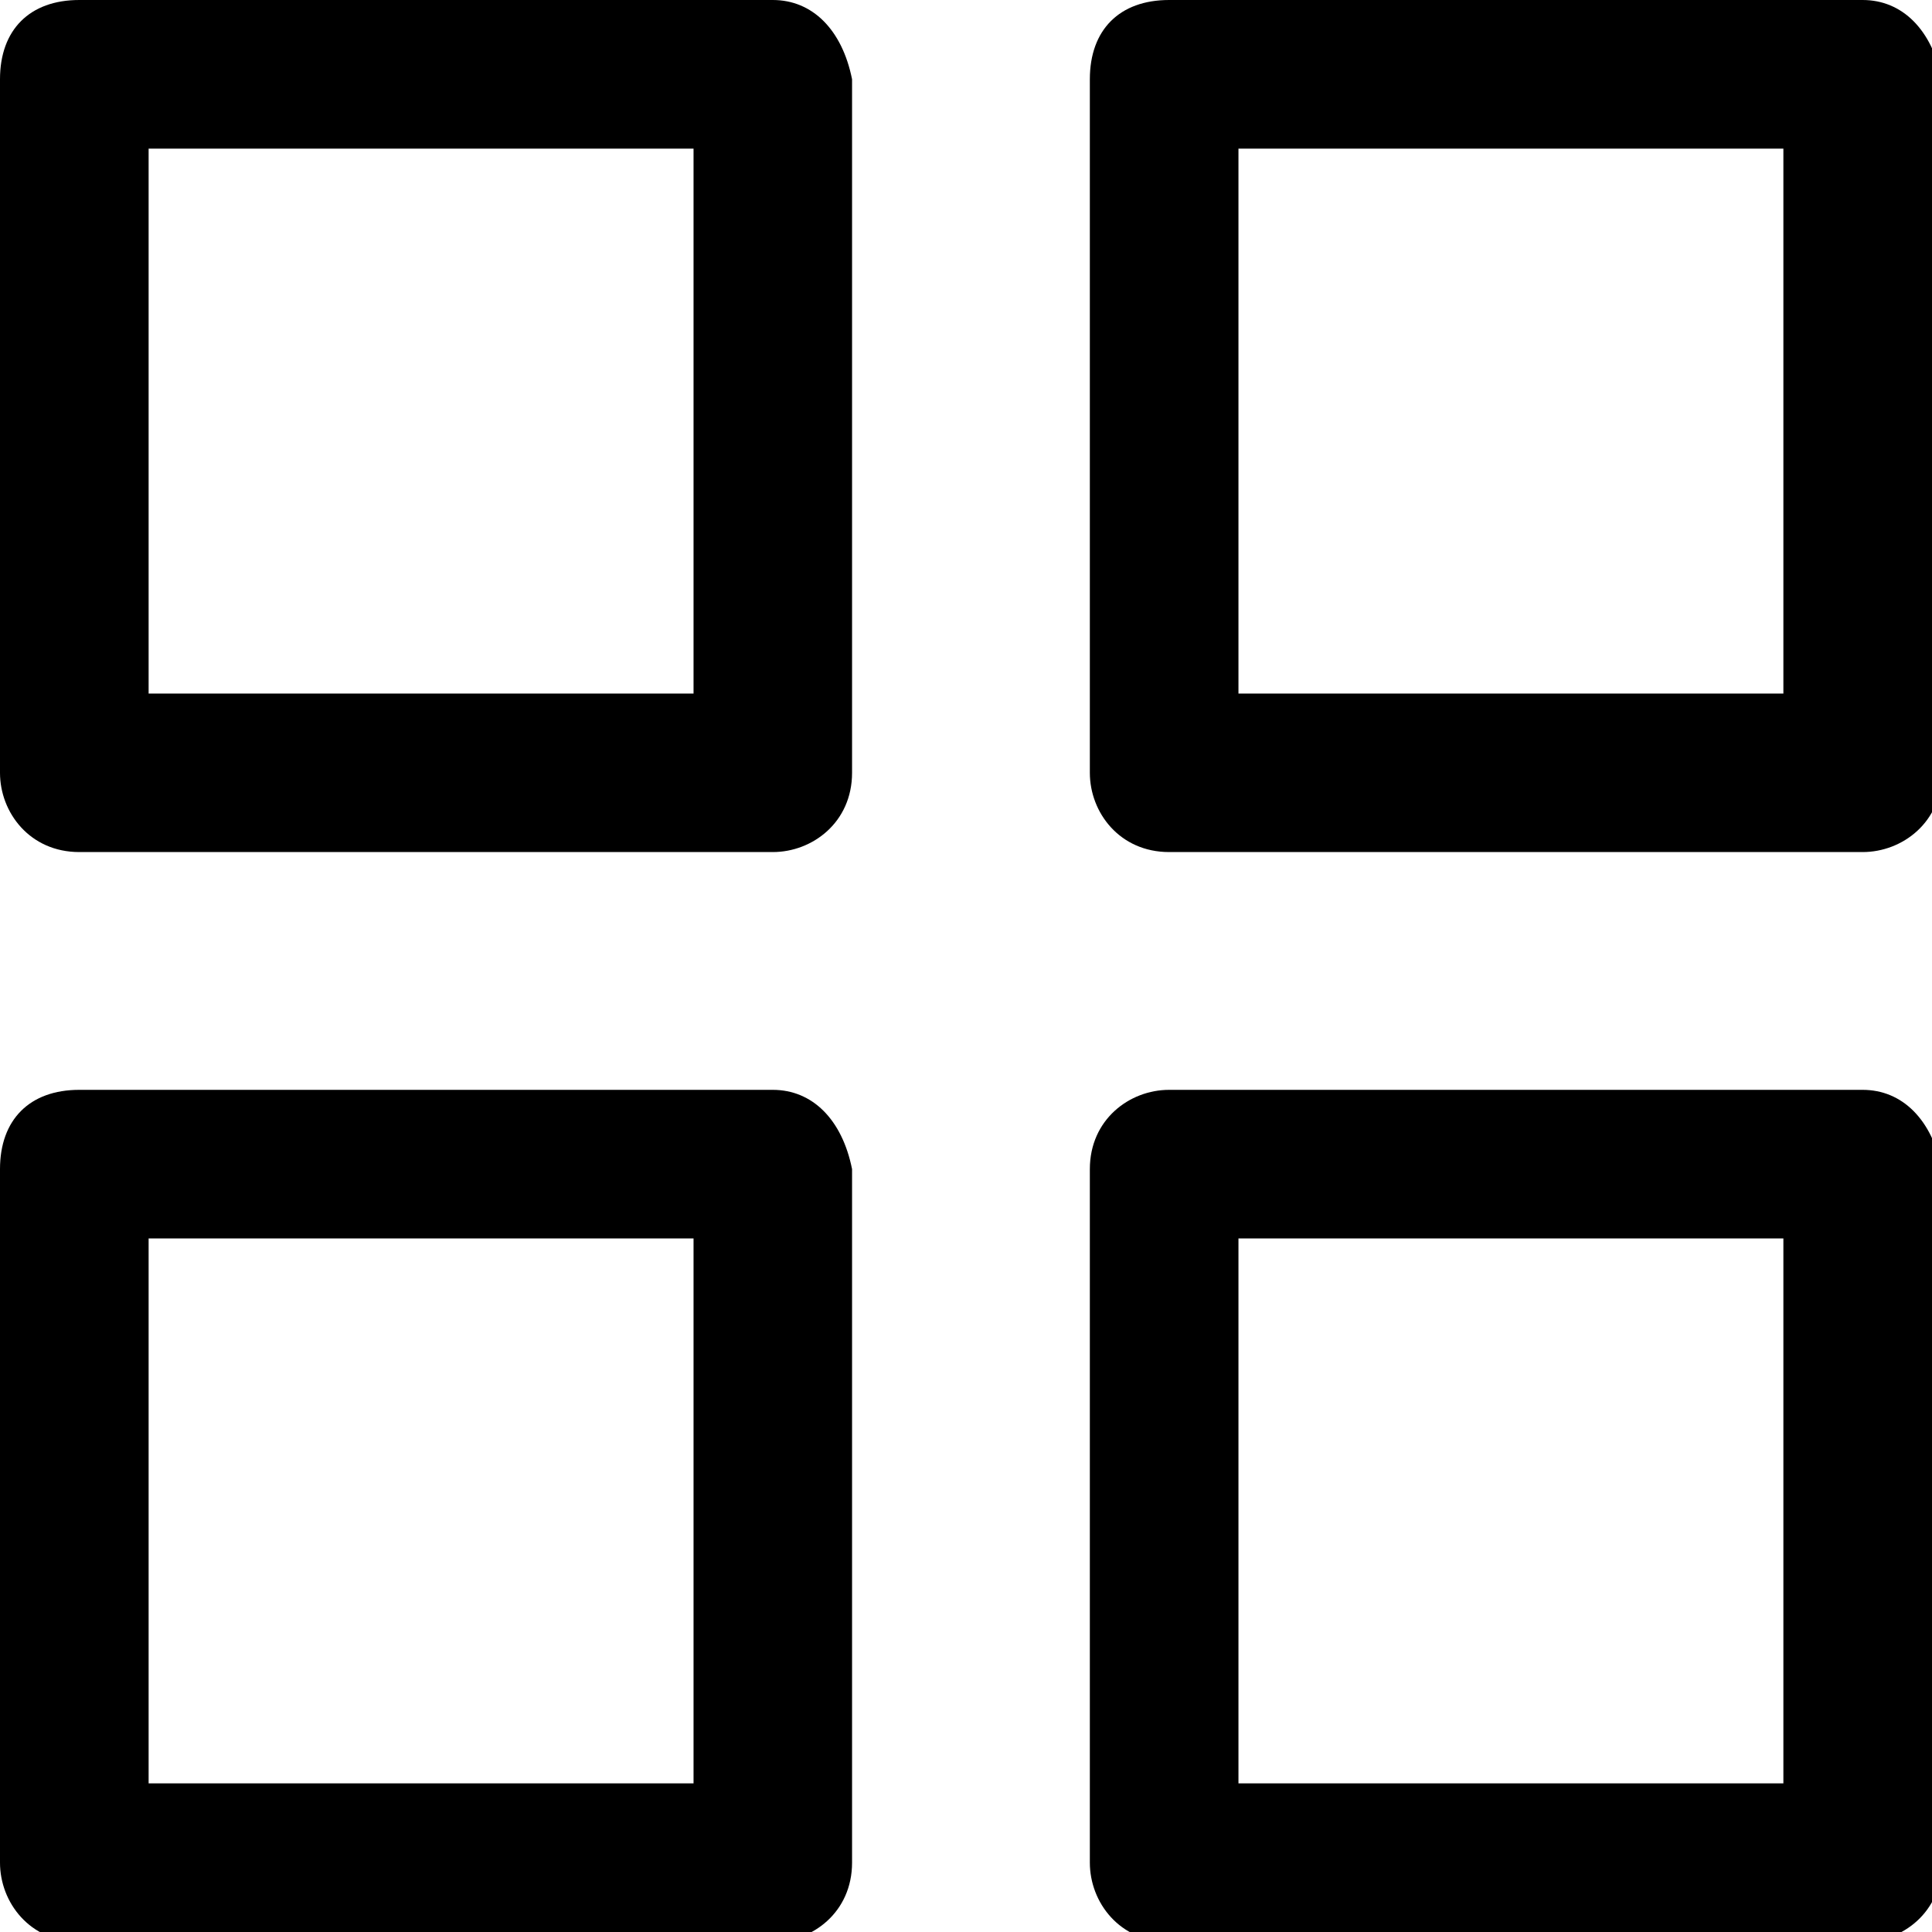
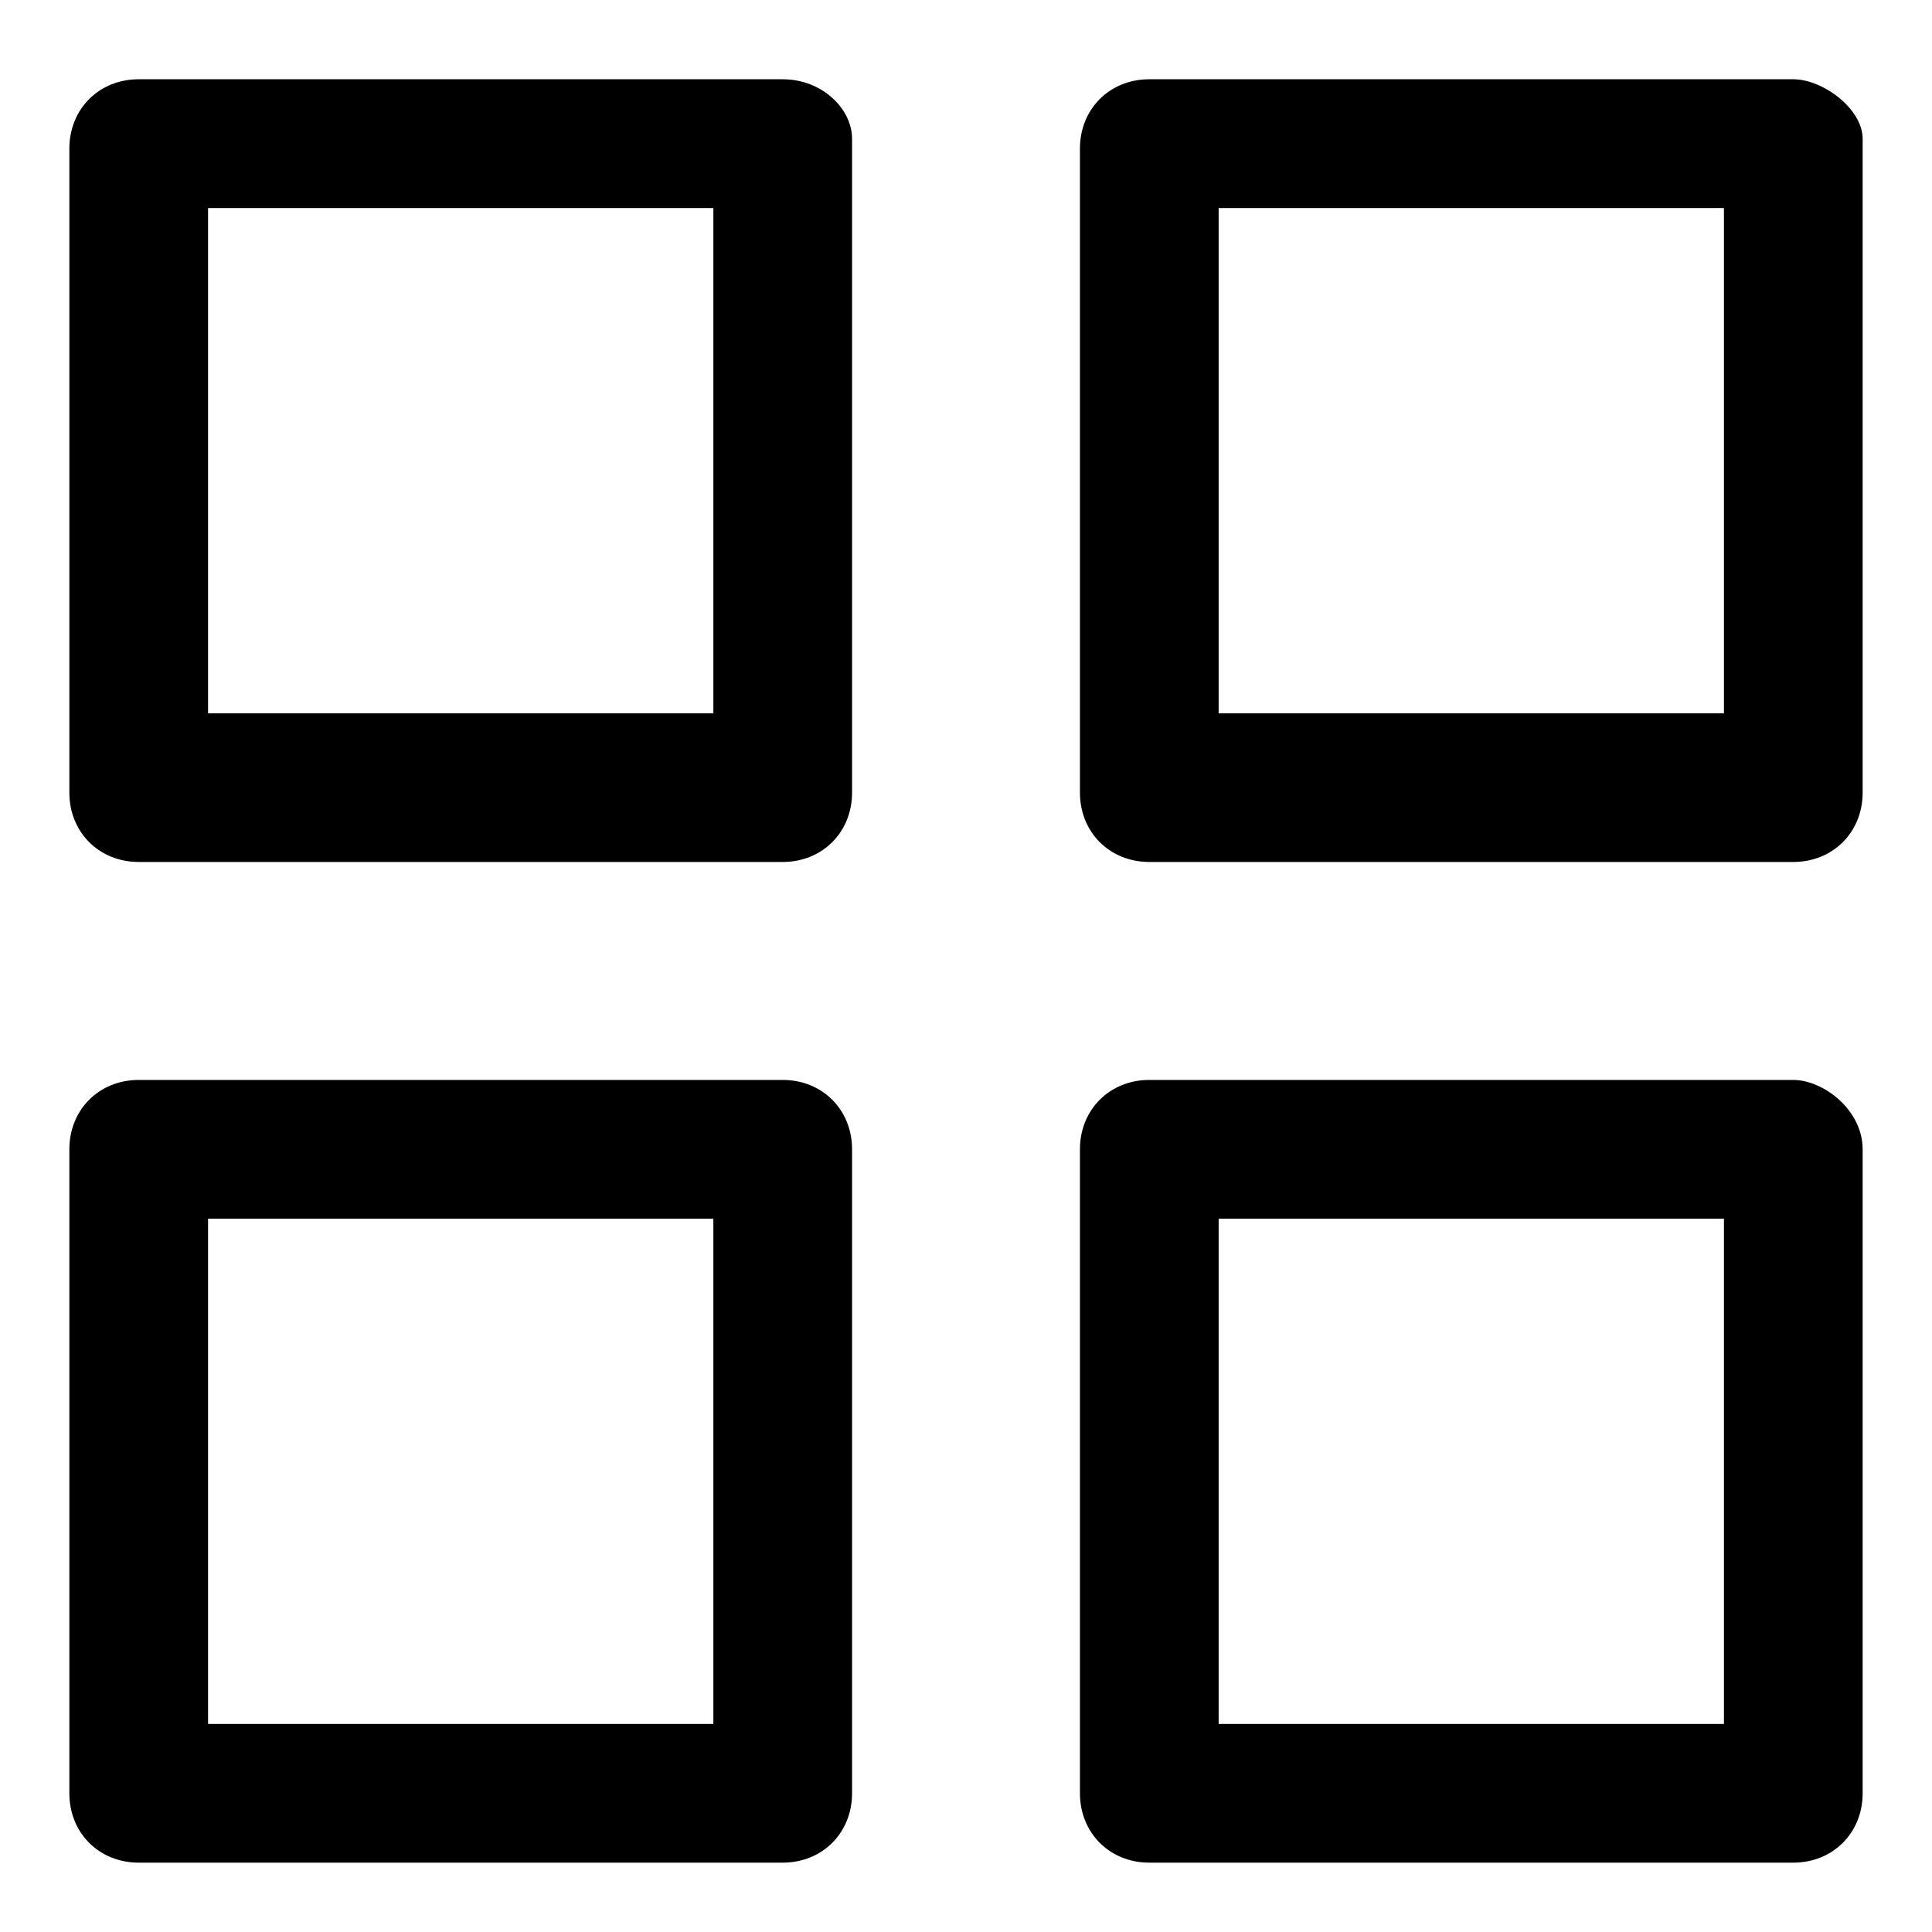
<svg xmlns="http://www.w3.org/2000/svg" version="1.1" id="Слой_1" x="0px" y="0px" viewBox="0 0 19.5 19.5" style="enable-background:new 0 0 19.5 19.5;" xml:space="preserve">
  <g>
-     <path d="M7.8,0h-7C0.3,0,0,0.3,0,0.8v7c0,0.4,0.3,0.8,0.8,0.8h7c0.4,0,0.8-0.3,0.8-0.8v-7C8.5,0.3,8.2,0,7.8,0z M7,7H1.5V1.5H7V7z" />
-     <path d="M18.8,0h-7C11.3,0,11,0.3,11,0.8v7c0,0.4,0.3,0.8,0.8,0.8h7c0.4,0,0.8-0.3,0.8-0.8v-7C19.5,0.3,19.2,0,18.8,0z M18,7h-5.5   V1.5H18V7z" />
-     <path d="M18.8,11h-7c-0.4,0-0.8,0.3-0.8,0.8v7c0,0.4,0.3,0.8,0.8,0.8h7c0.4,0,0.8-0.3,0.8-0.8v-7C19.5,11.3,19.2,11,18.8,11z    M18,18h-5.5v-5.5H18V18z" />
-     <path d="M7.8,11h-7C0.3,11,0,11.3,0,11.8v7c0,0.4,0.3,0.8,0.8,0.8h7c0.4,0,0.8-0.3,0.8-0.8v-7C8.5,11.3,8.2,11,7.8,11z M7,18H1.5   v-5.5H7V18z" />
+     <path d="M7.9,0.8H1.4c-0.4,0-0.7,0.3-0.7,0.7v6.5c0,0.4,0.3,0.7,0.7,0.7h6.5c0.4,0,0.7-0.3,0.7-0.7V1.4C8.6,1.1,8.3,0.8,7.9,0.8z    M7.2,7.2H2.1V2.1h5.1V7.2z" />
+     <path d="M18.1,0.8h-6.5c-0.4,0-0.7,0.3-0.7,0.7v6.5c0,0.4,0.3,0.7,0.7,0.7h6.5c0.4,0,0.7-0.3,0.7-0.7V1.4   C18.8,1.1,18.4,0.8,18.1,0.8z M17.4,7.2h-5.1V2.1h5.1V7.2z" />
+     <path d="M18.1,10.9h-6.5c-0.4,0-0.7,0.3-0.7,0.7v6.5c0,0.4,0.3,0.7,0.7,0.7h6.5c0.4,0,0.7-0.3,0.7-0.7v-6.5   C18.8,11.2,18.4,10.9,18.1,10.9z M17.4,17.4h-5.1v-5.1h5.1V17.4z" />
+     <path d="M7.9,10.9H1.4c-0.4,0-0.7,0.3-0.7,0.7v6.5c0,0.4,0.3,0.7,0.7,0.7h6.5c0.4,0,0.7-0.3,0.7-0.7v-6.5   C8.6,11.2,8.3,10.9,7.9,10.9z M7.2,17.4H2.1v-5.1h5.1V17.4z" />
  </g>
</svg>
